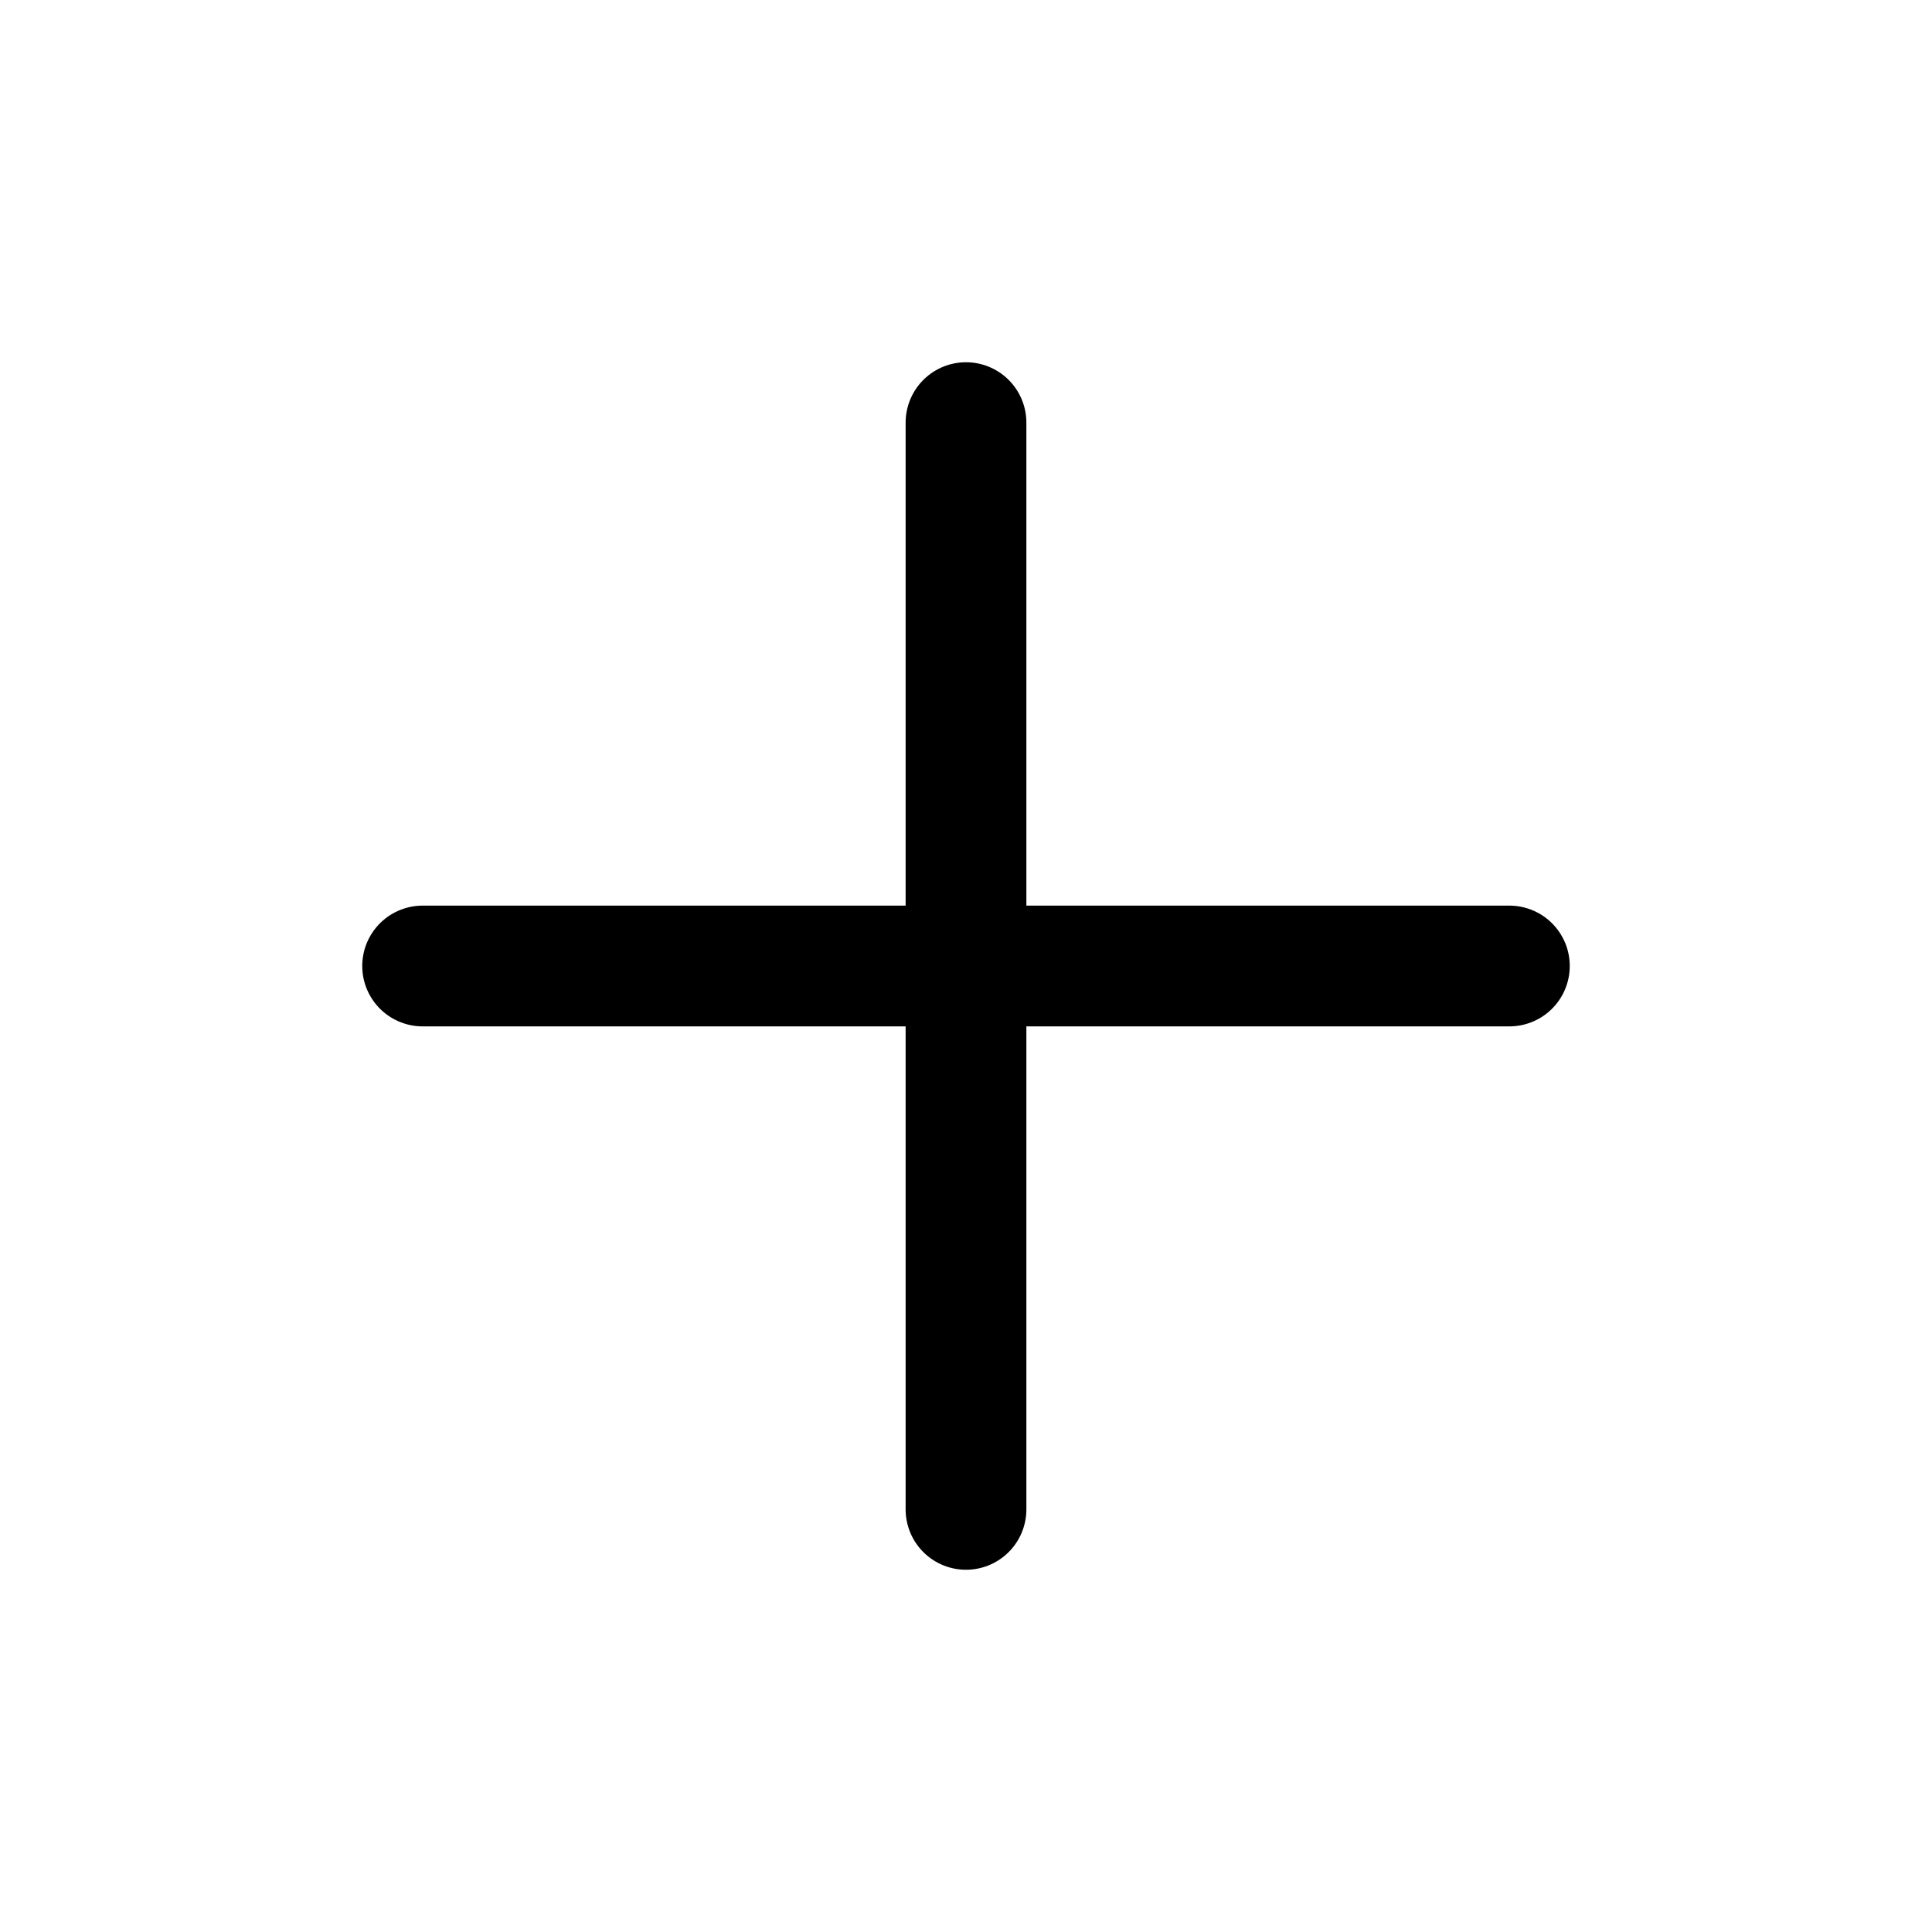
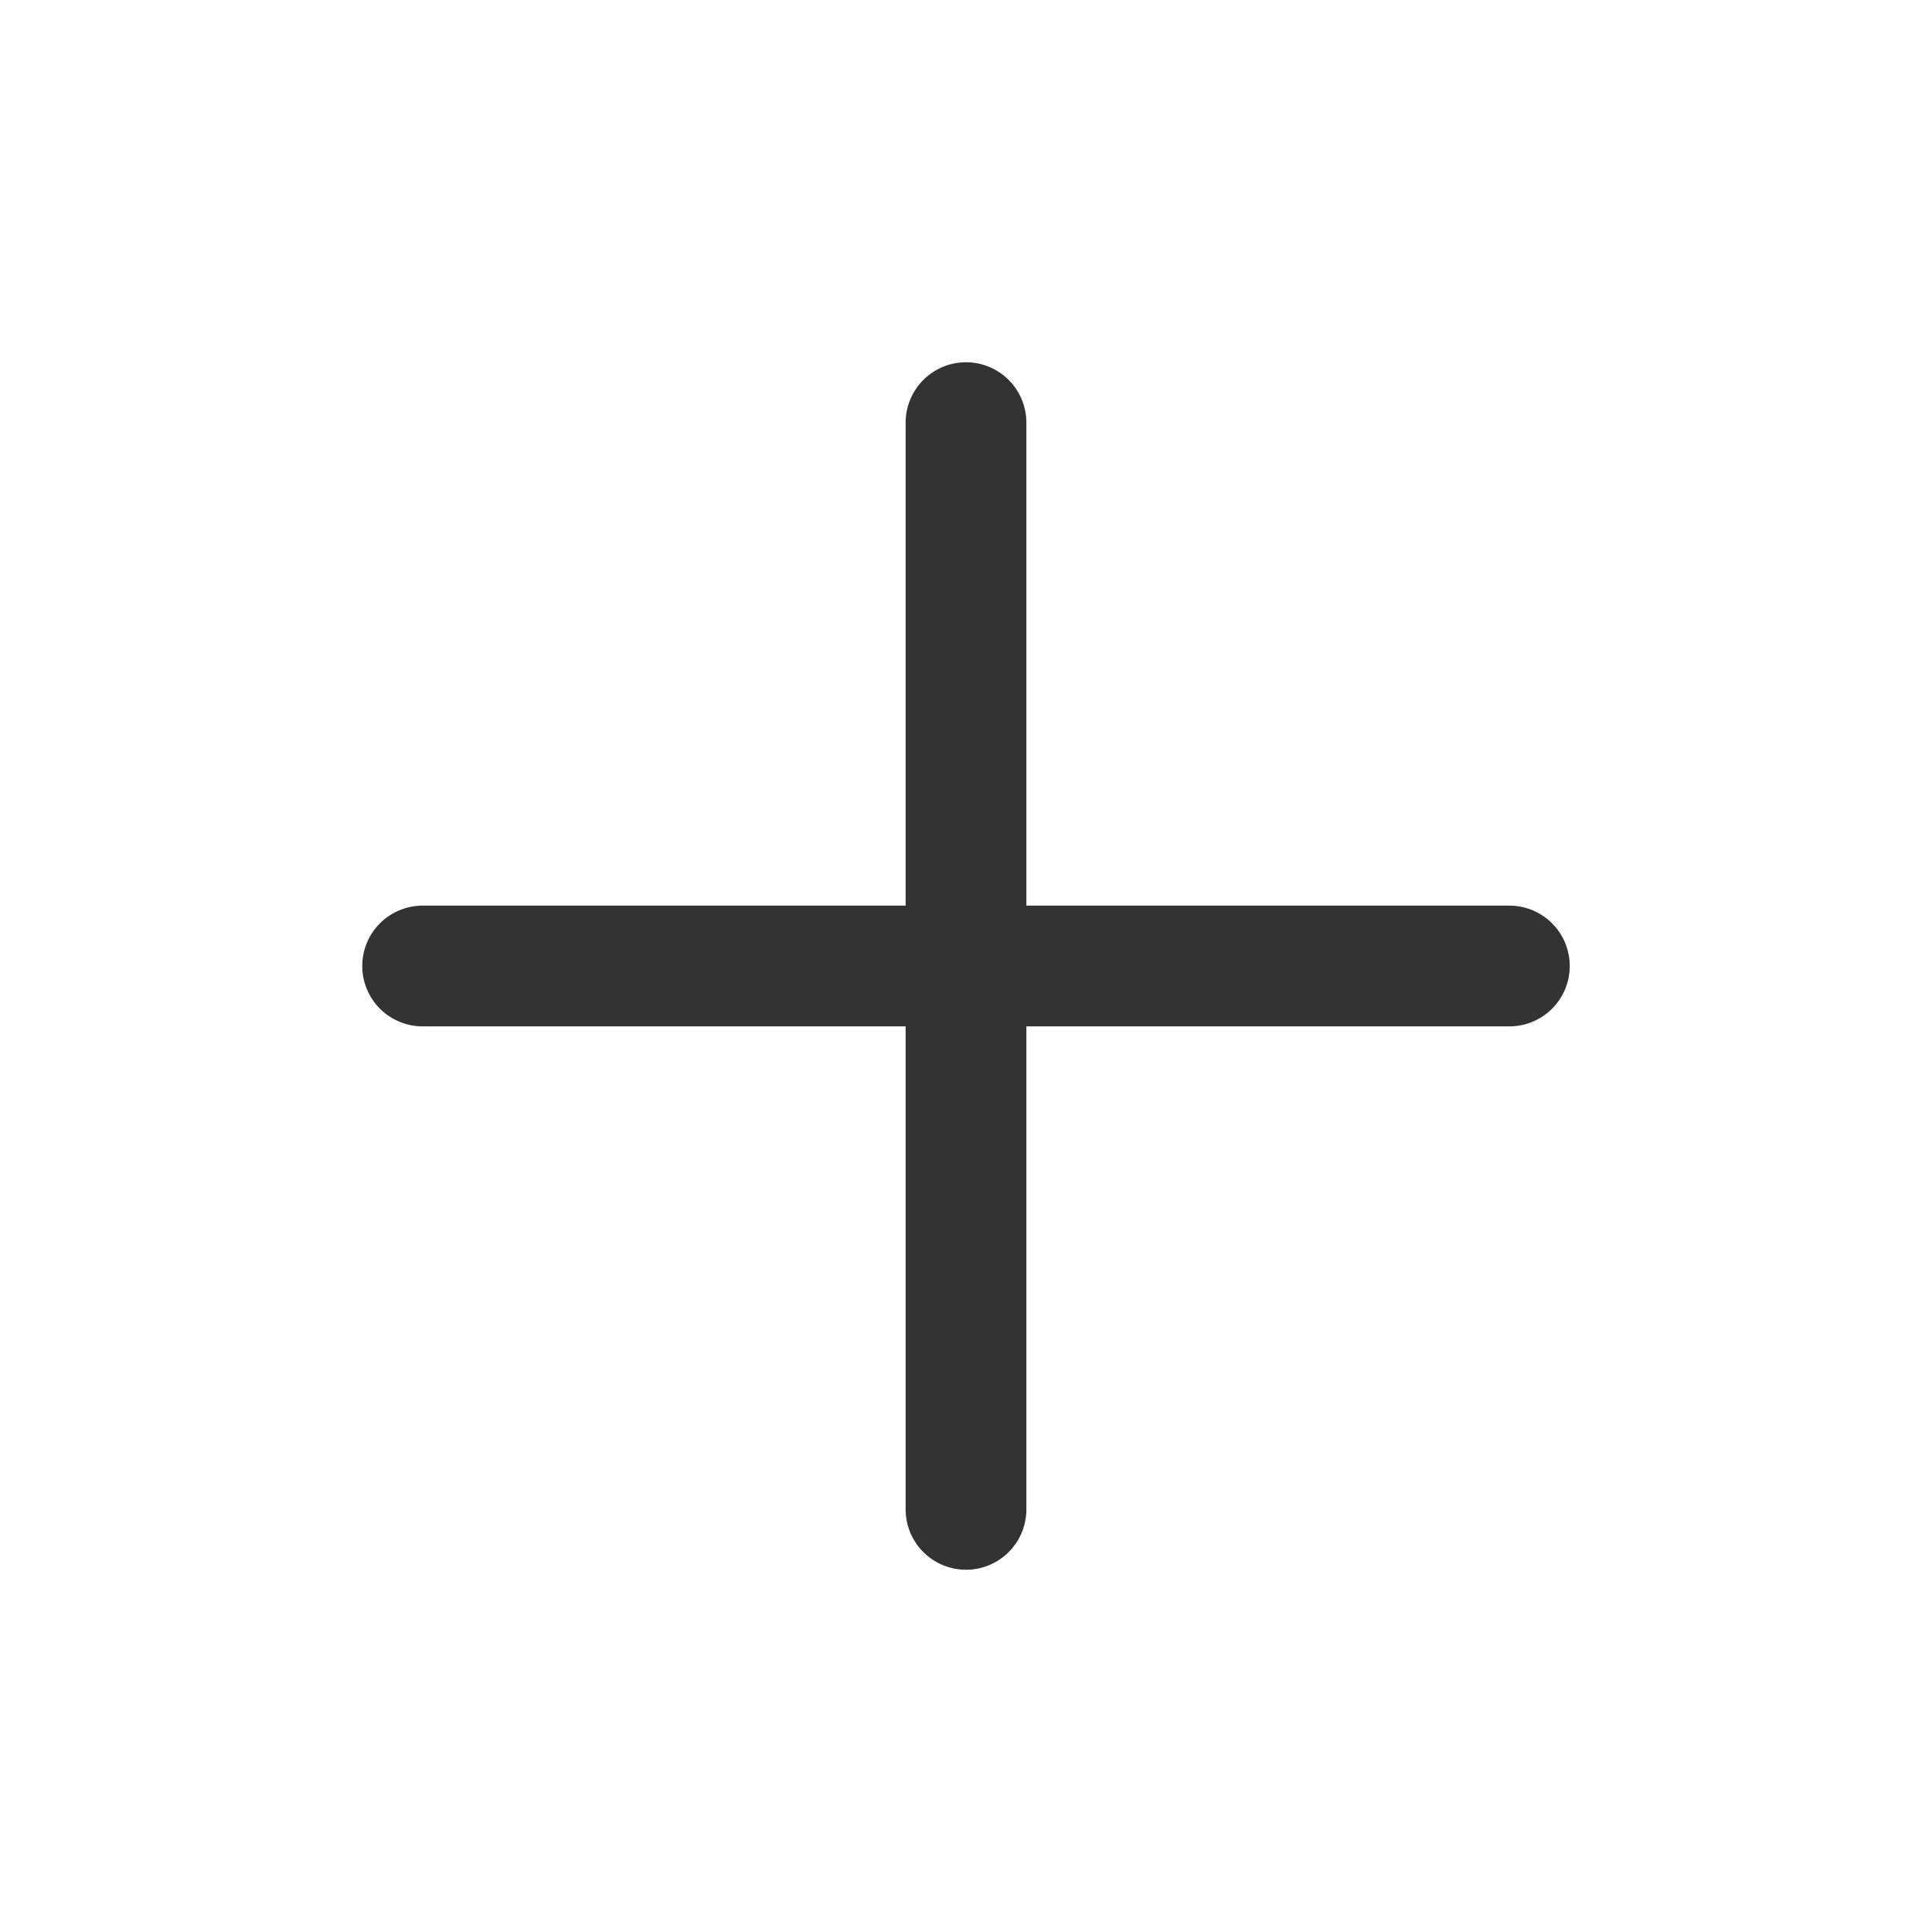
<svg xmlns="http://www.w3.org/2000/svg" class="ionicon" viewBox="0 0 512 512">
-   <path fill="none" stroke="currentColor" stroke-linecap="round" stroke-linejoin="round" stroke-width="32" d="M256 112v288M400 256H112" />
+   <path fill="none" stroke="#000000cc" stroke-linecap="round" stroke-linejoin="round" stroke-width="32" d="M256 112v288M400 256H112" />
</svg>
